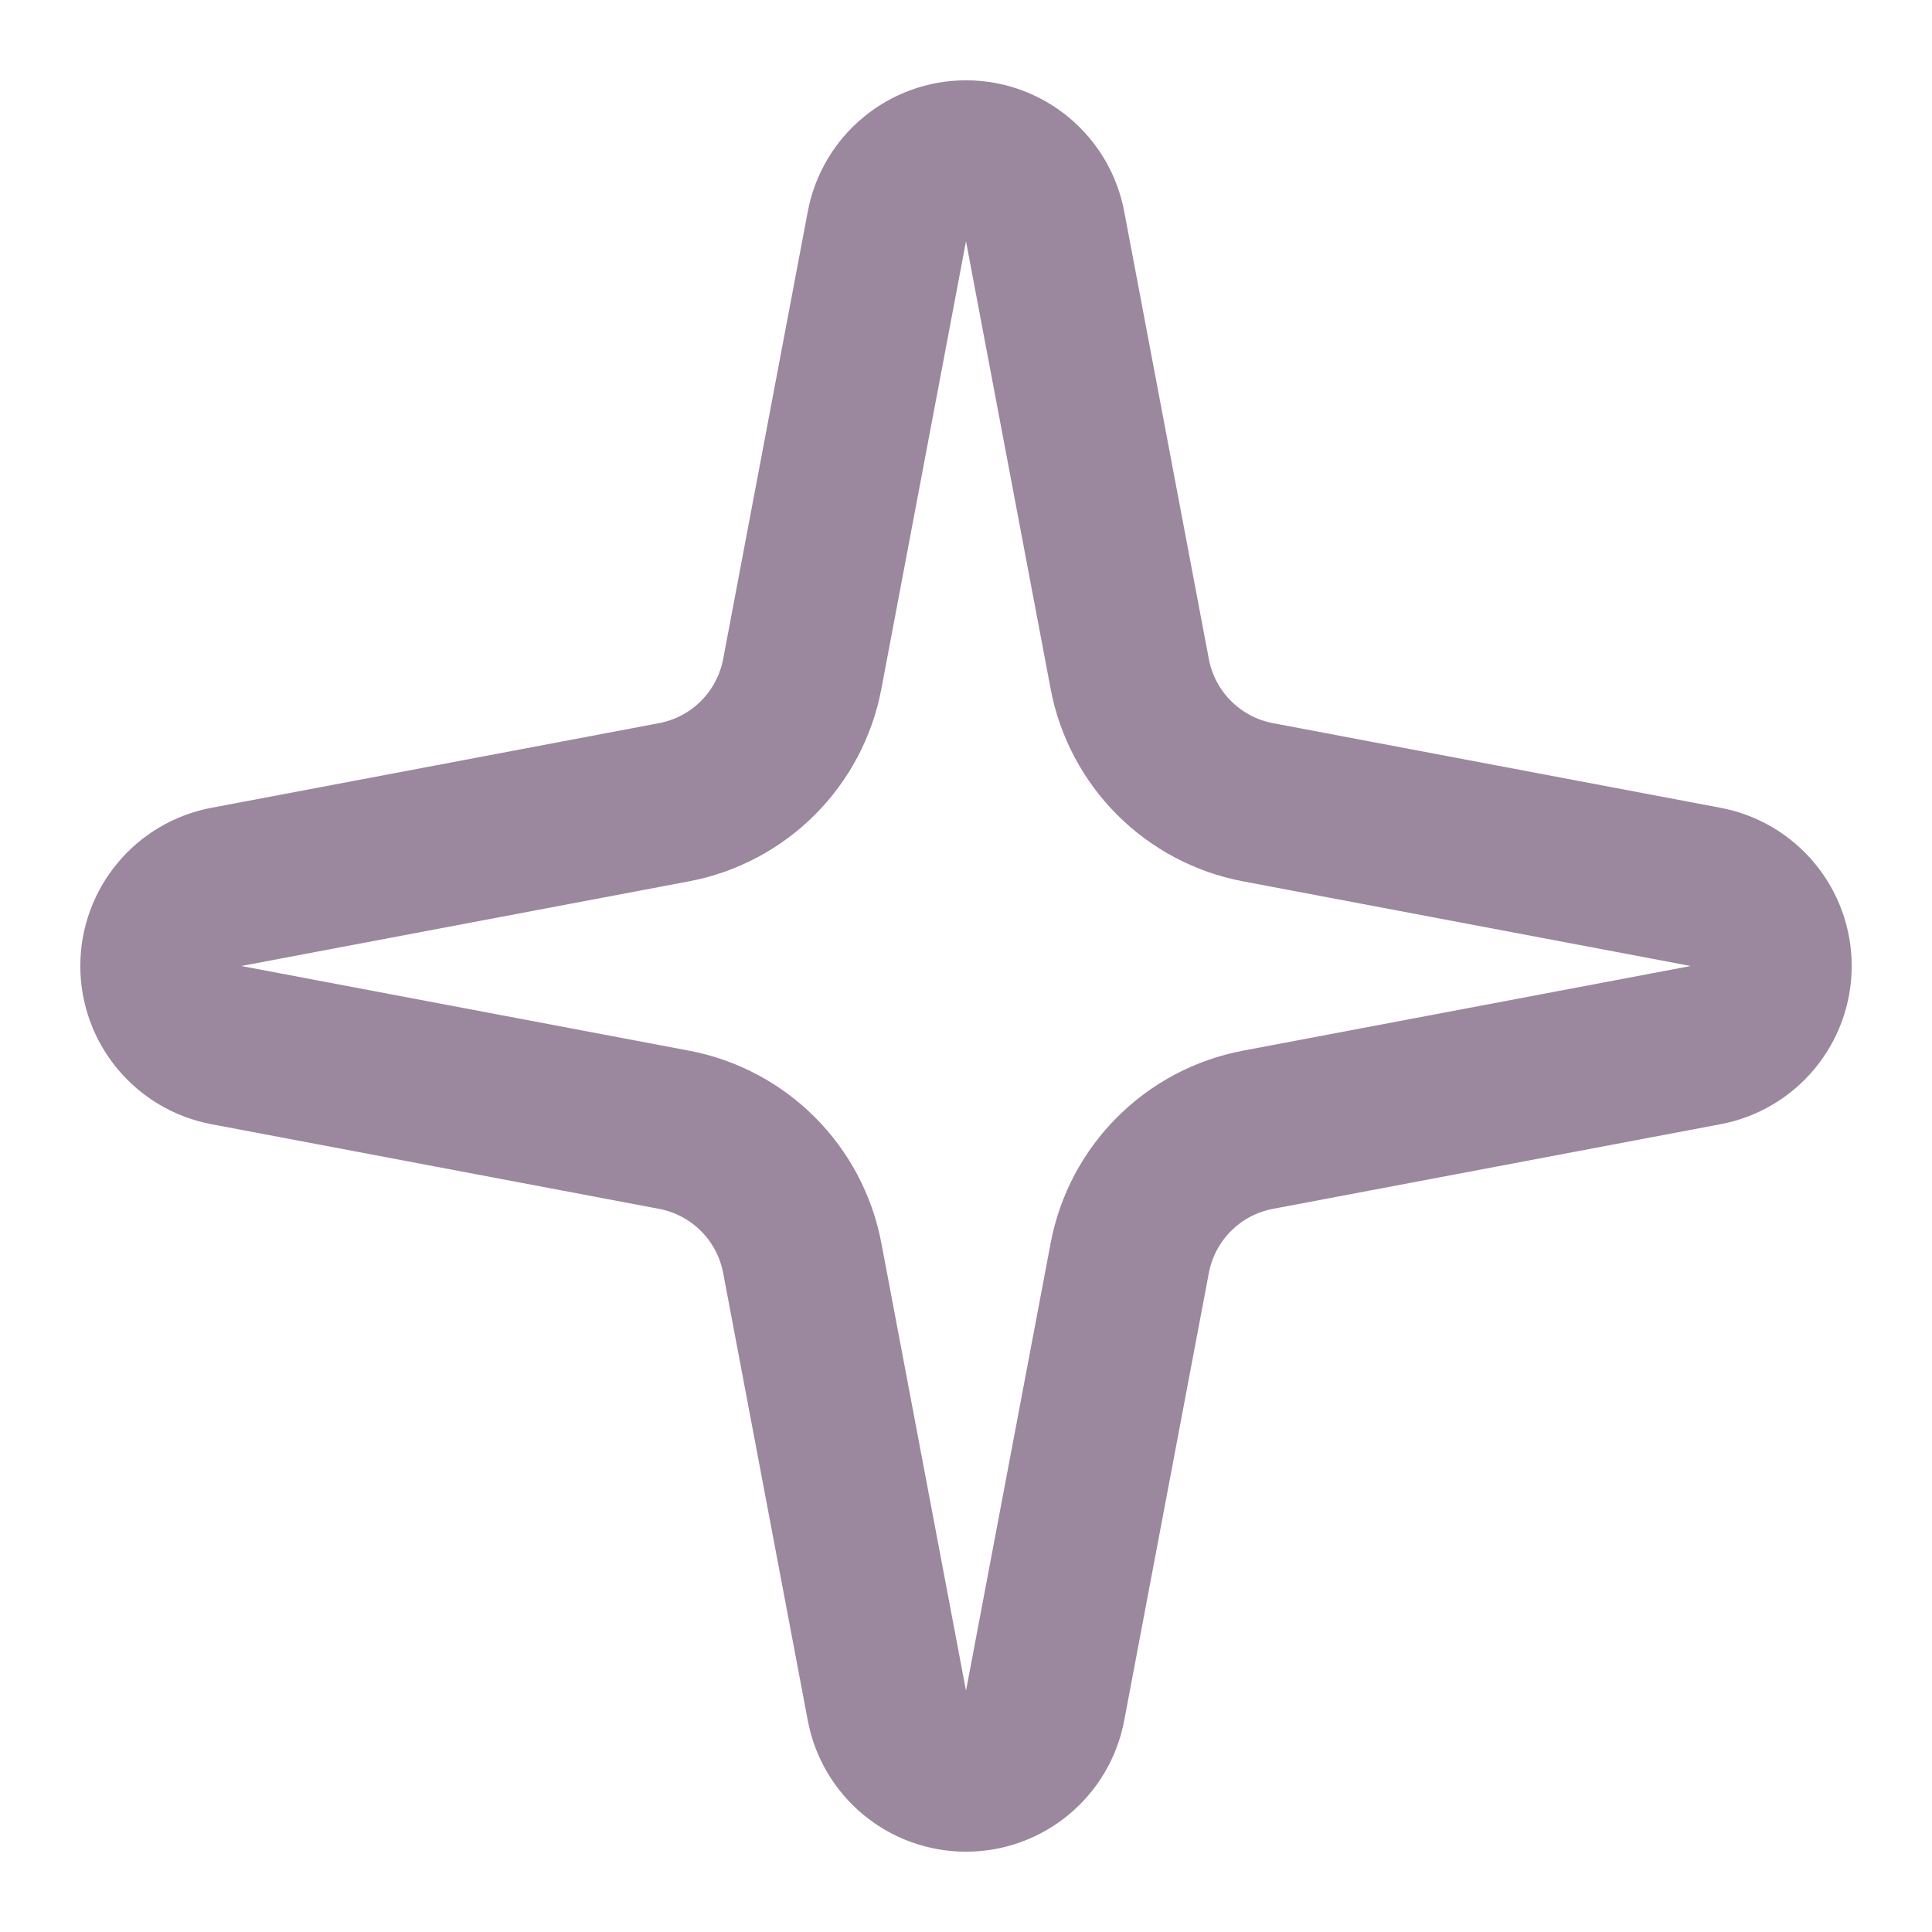
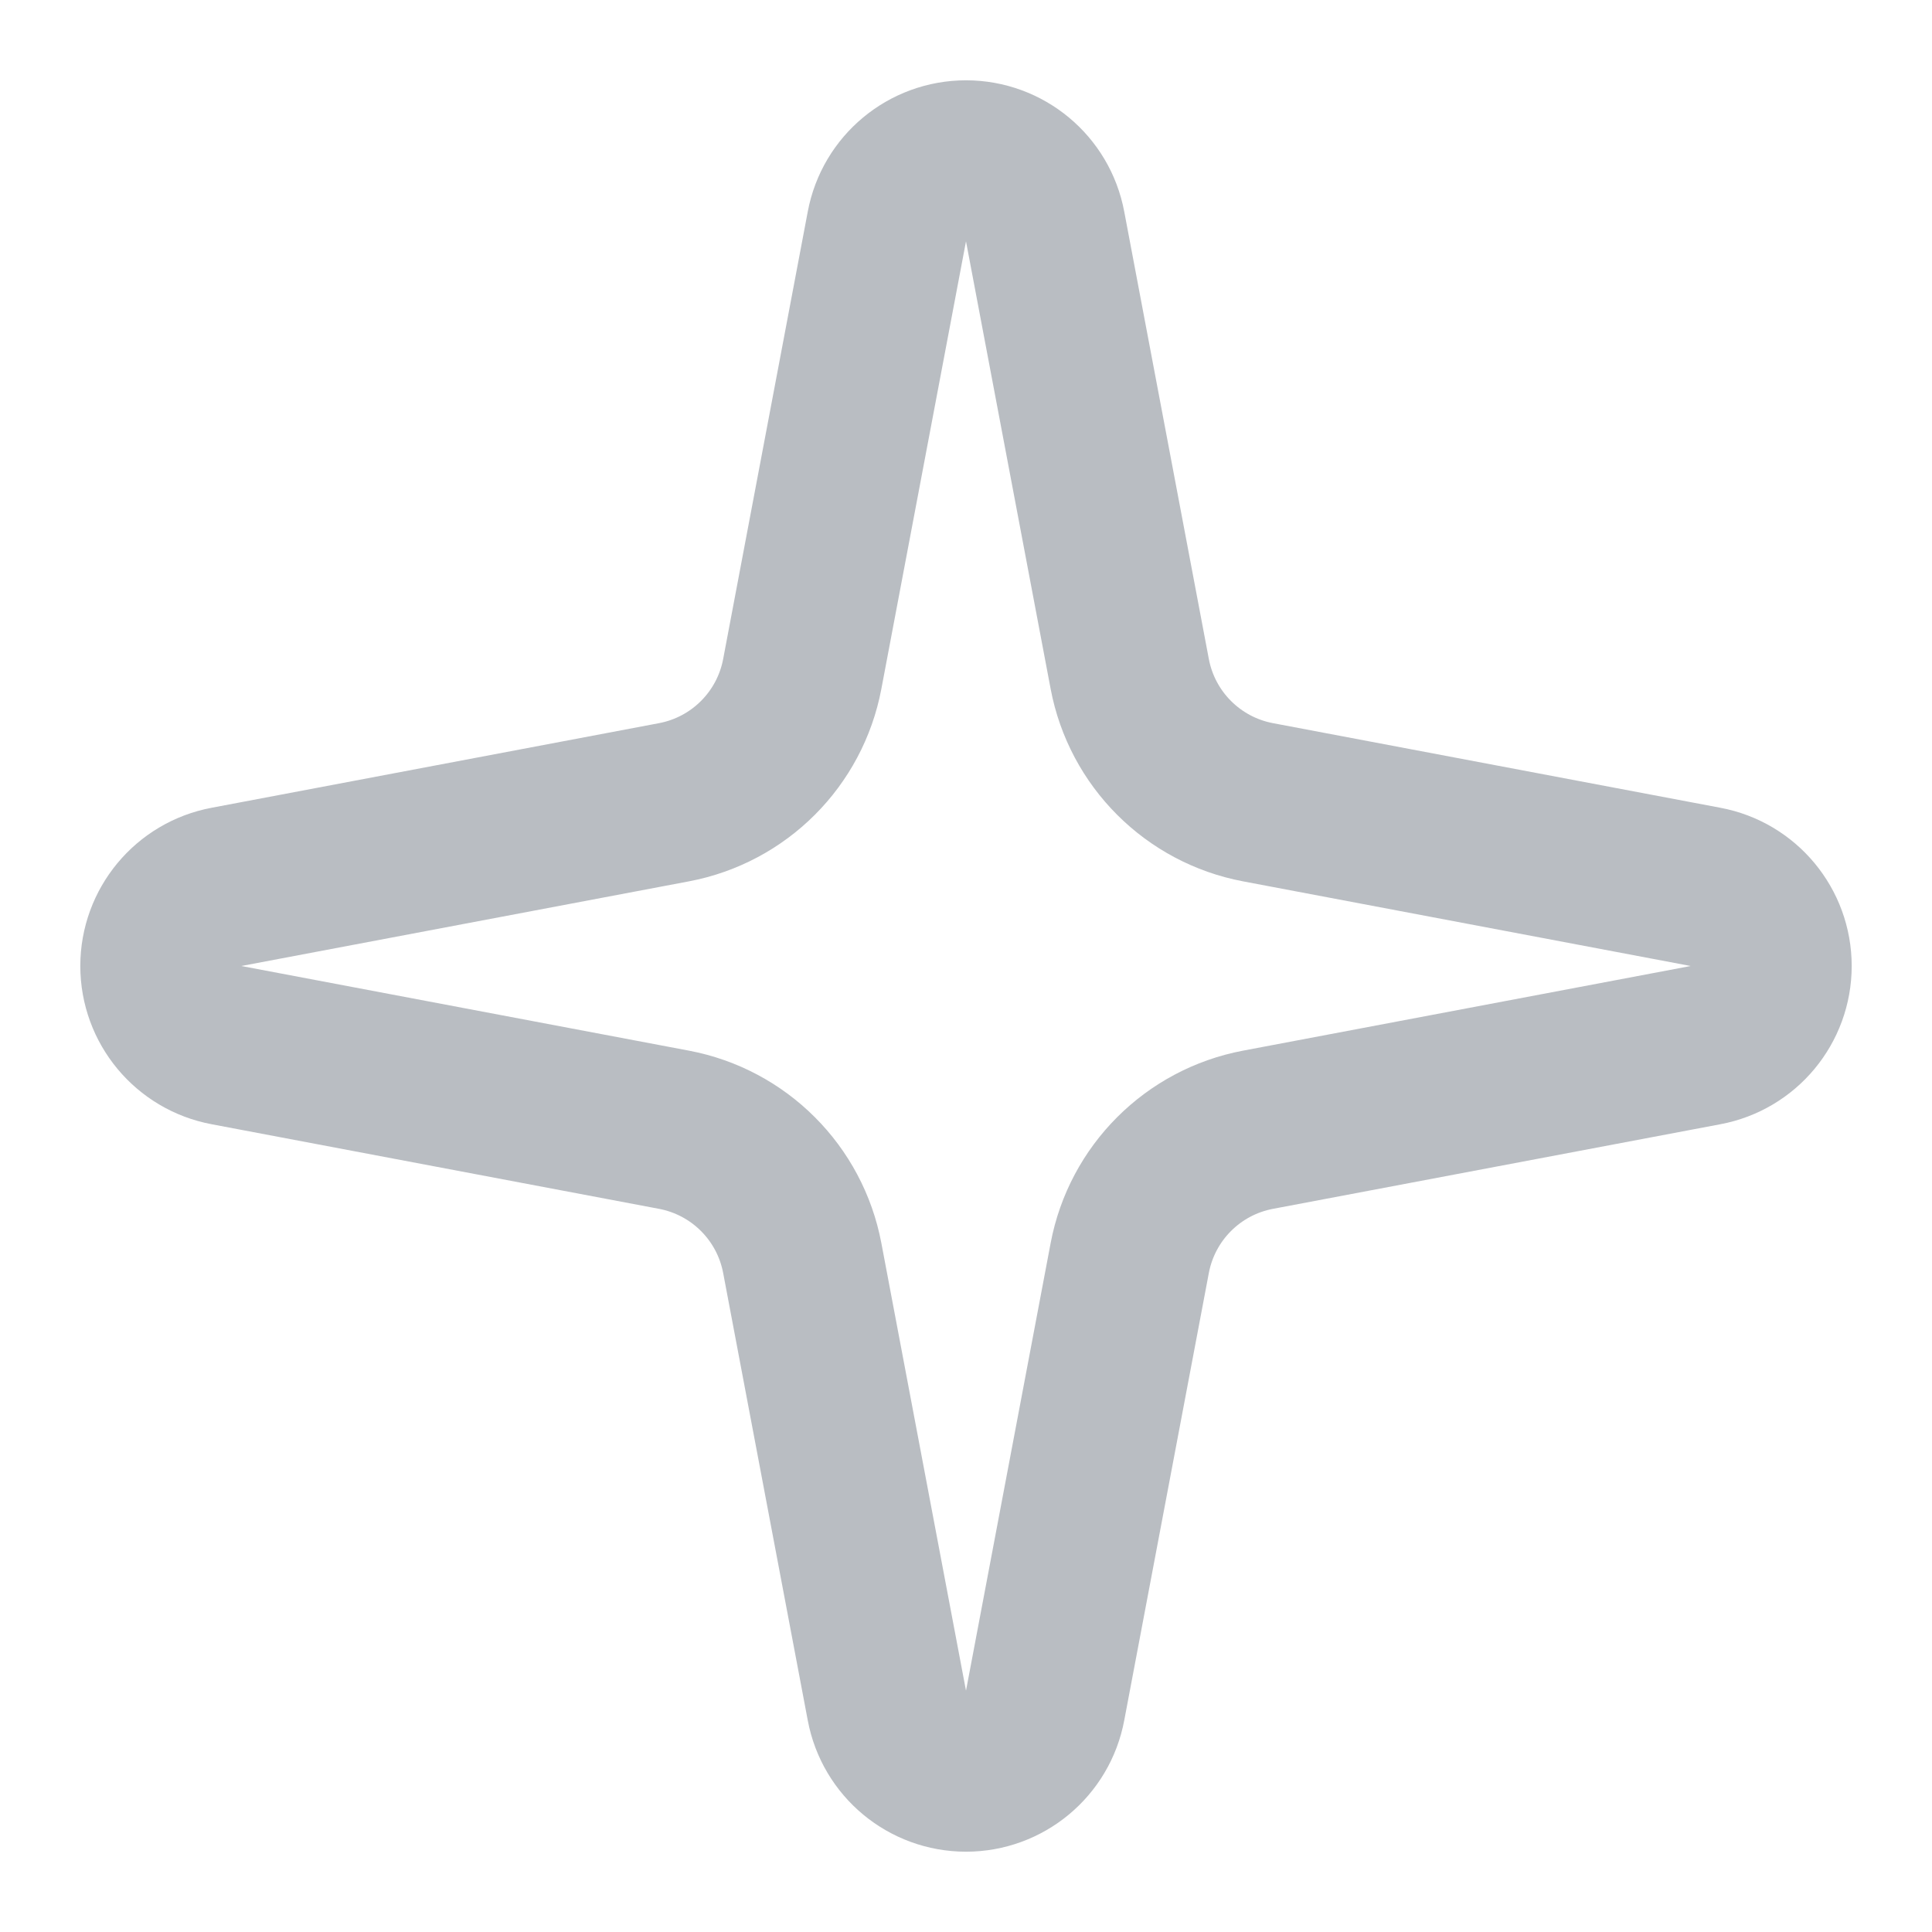
- <svg xmlns="http://www.w3.org/2000/svg" width="24" height="24" viewBox="0 0 24 24" fill="none" stroke="#9b879e" stroke-width="2" stroke-linecap="round" stroke-linejoin="round">
+ <svg xmlns="http://www.w3.org/2000/svg" width="24" height="24" viewBox="0 0 24 24" fill="none" stroke="#b9bdc2" stroke-width="2" stroke-linecap="round" stroke-linejoin="round">
  <path d="M11.017 2.814a1 1 0 0 1 1.966 0l1.051 5.558a2 2 0 0 0 1.594 1.594l5.558 1.051a1 1 0 0 1 0 1.966l-5.558 1.051a2 2 0 0 0-1.594 1.594l-1.051 5.558a1 1 0 0 1-1.966 0l-1.051-5.558a2 2 0 0 0-1.594-1.594l-5.558-1.051a1 1 0 0 1 0-1.966l5.558-1.051a2 2 0 0 0 1.594-1.594z" />
</svg>
